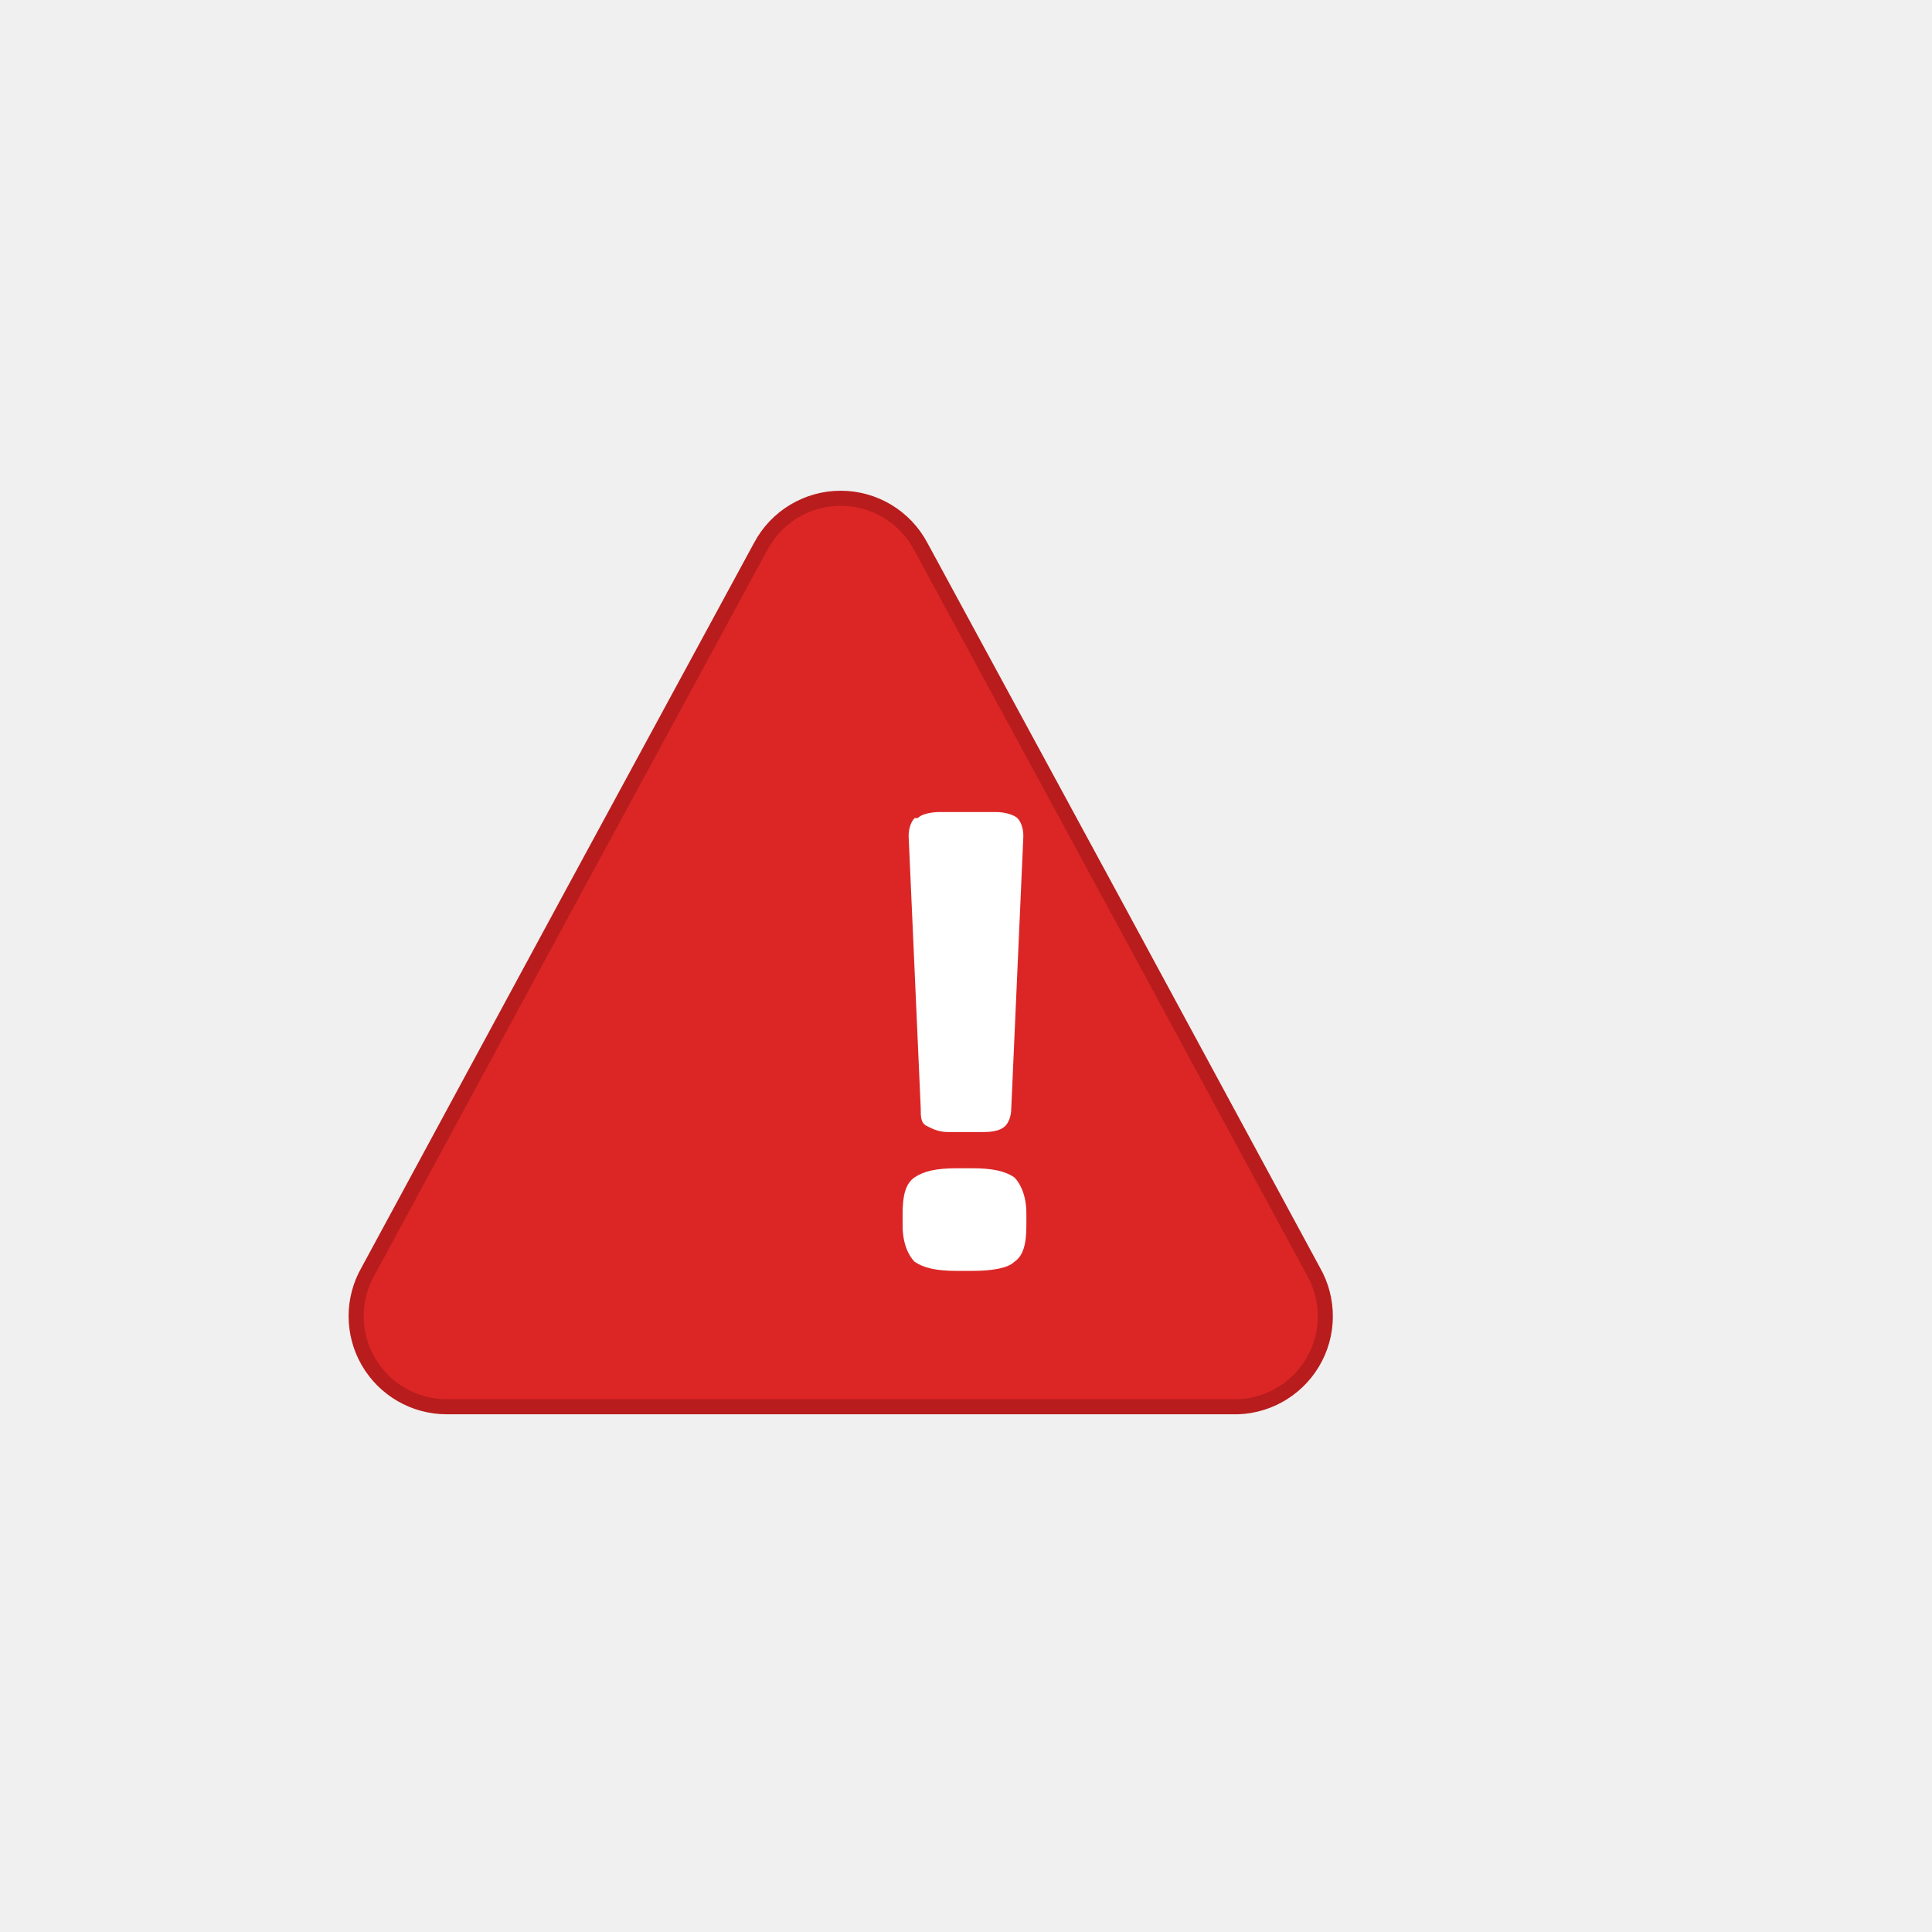
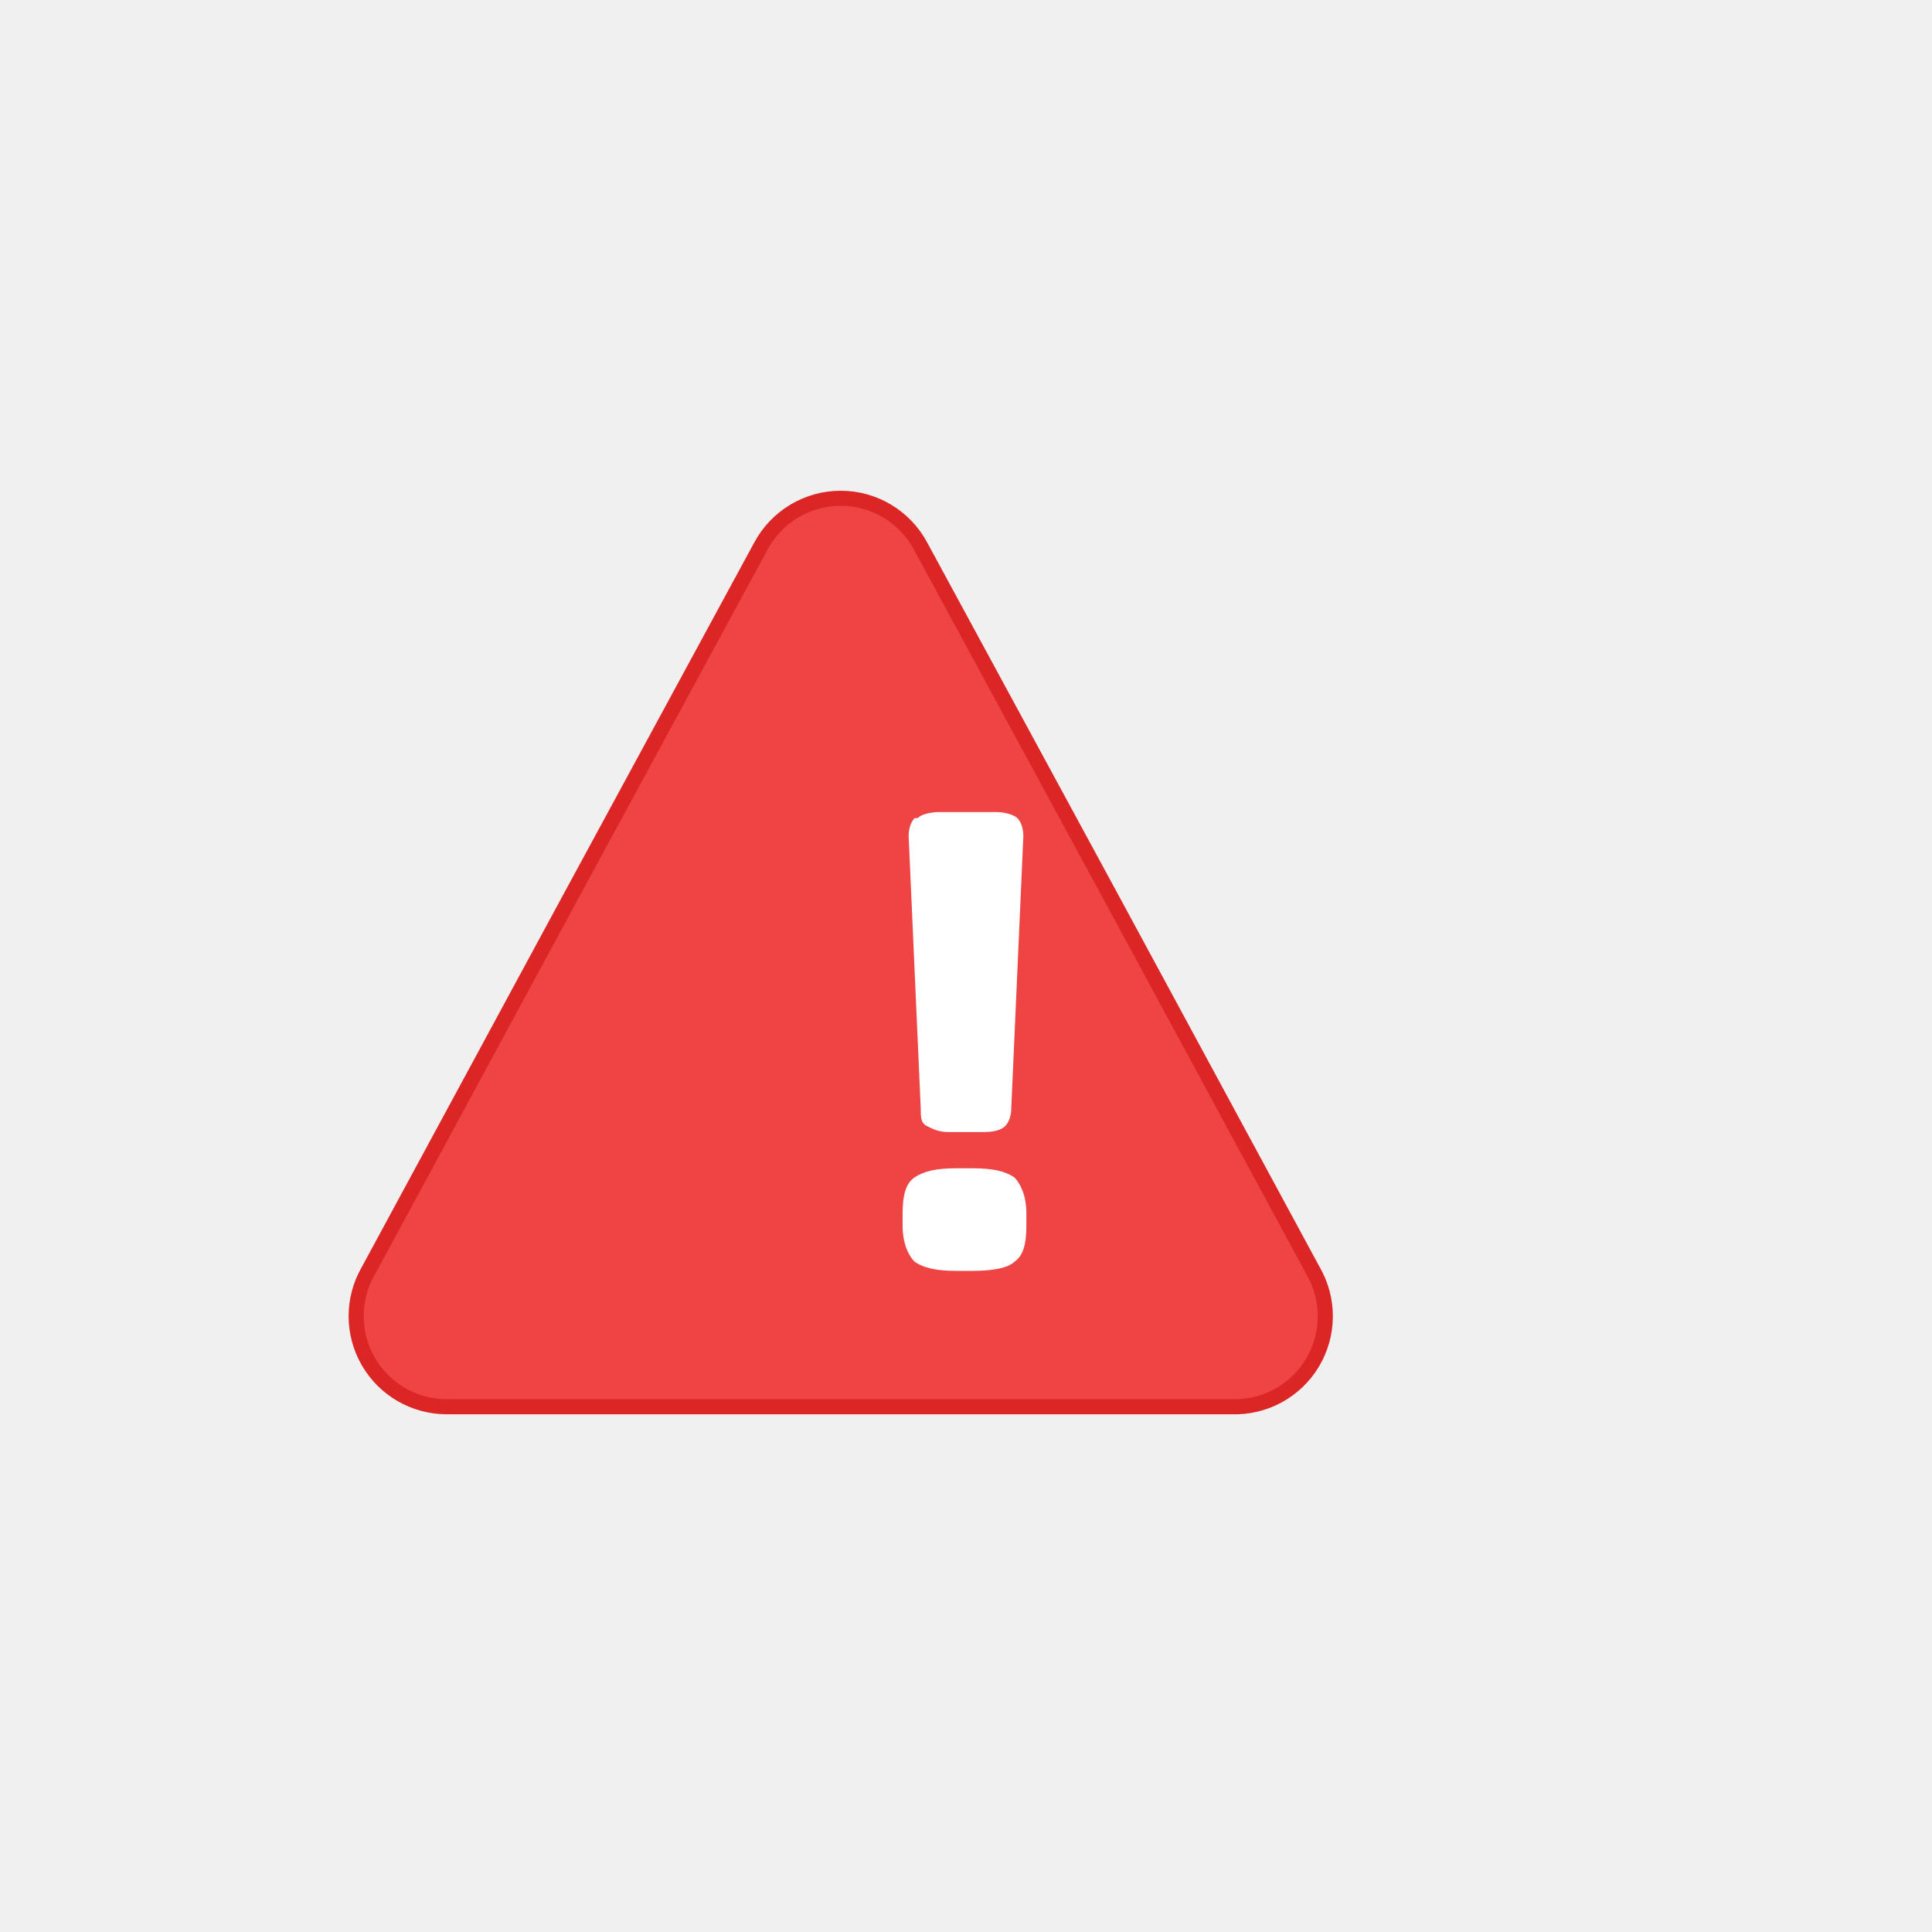
<svg xmlns="http://www.w3.org/2000/svg" viewBox="0 0 64 64">
-   <path fill="#DC2626" stroke="#B91C1C" stroke-miterlimit="10" stroke-width=".5" d="M43.5 42.1l-6.6-12.2-6.4-11.8a3 3 0 00-5.3 0l-6.4 11.8-6.6 12.2a3 3 0 002.6 4.5h26a3 3 0 002.7-4.5z" />
+   <path fill="#EF4444" stroke="#DC2626" stroke-miterlimit="10" stroke-width=".5" d="M43.5 42.1l-6.6-12.2-6.4-11.8a3 3 0 00-5.3 0l-6.4 11.8-6.6 12.2a3 3 0 002.6 4.5h26a3 3 0 002.7-4.5z" />
  <path fill="white" d="M30.4 27.1c.2-.2.7-.2.7-.2h1.9c.3 0 .6.1.7.2s.2.3.2.6l-.4 9c0 .3-.1.5-.2.6s-.3.2-.7.2h-1.2c-.3 0-.5-.1-.7-.2s-.2-.3-.2-.6l-.4-9c0-.3.1-.5.2-.6zm3.6 13.5c0 .6-.1 1-.4 1.2-.2.2-.7.3-1.4.3h-.5c-.7 0-1.1-.1-1.4-.3-.2-.2-.4-.6-.4-1.2v-.4c0-.6.1-1 .4-1.2.3-.2.7-.3 1.4-.3h.5c.7 0 1.1.1 1.4.3.2.2.4.6.4 1.2z" />
</svg>
